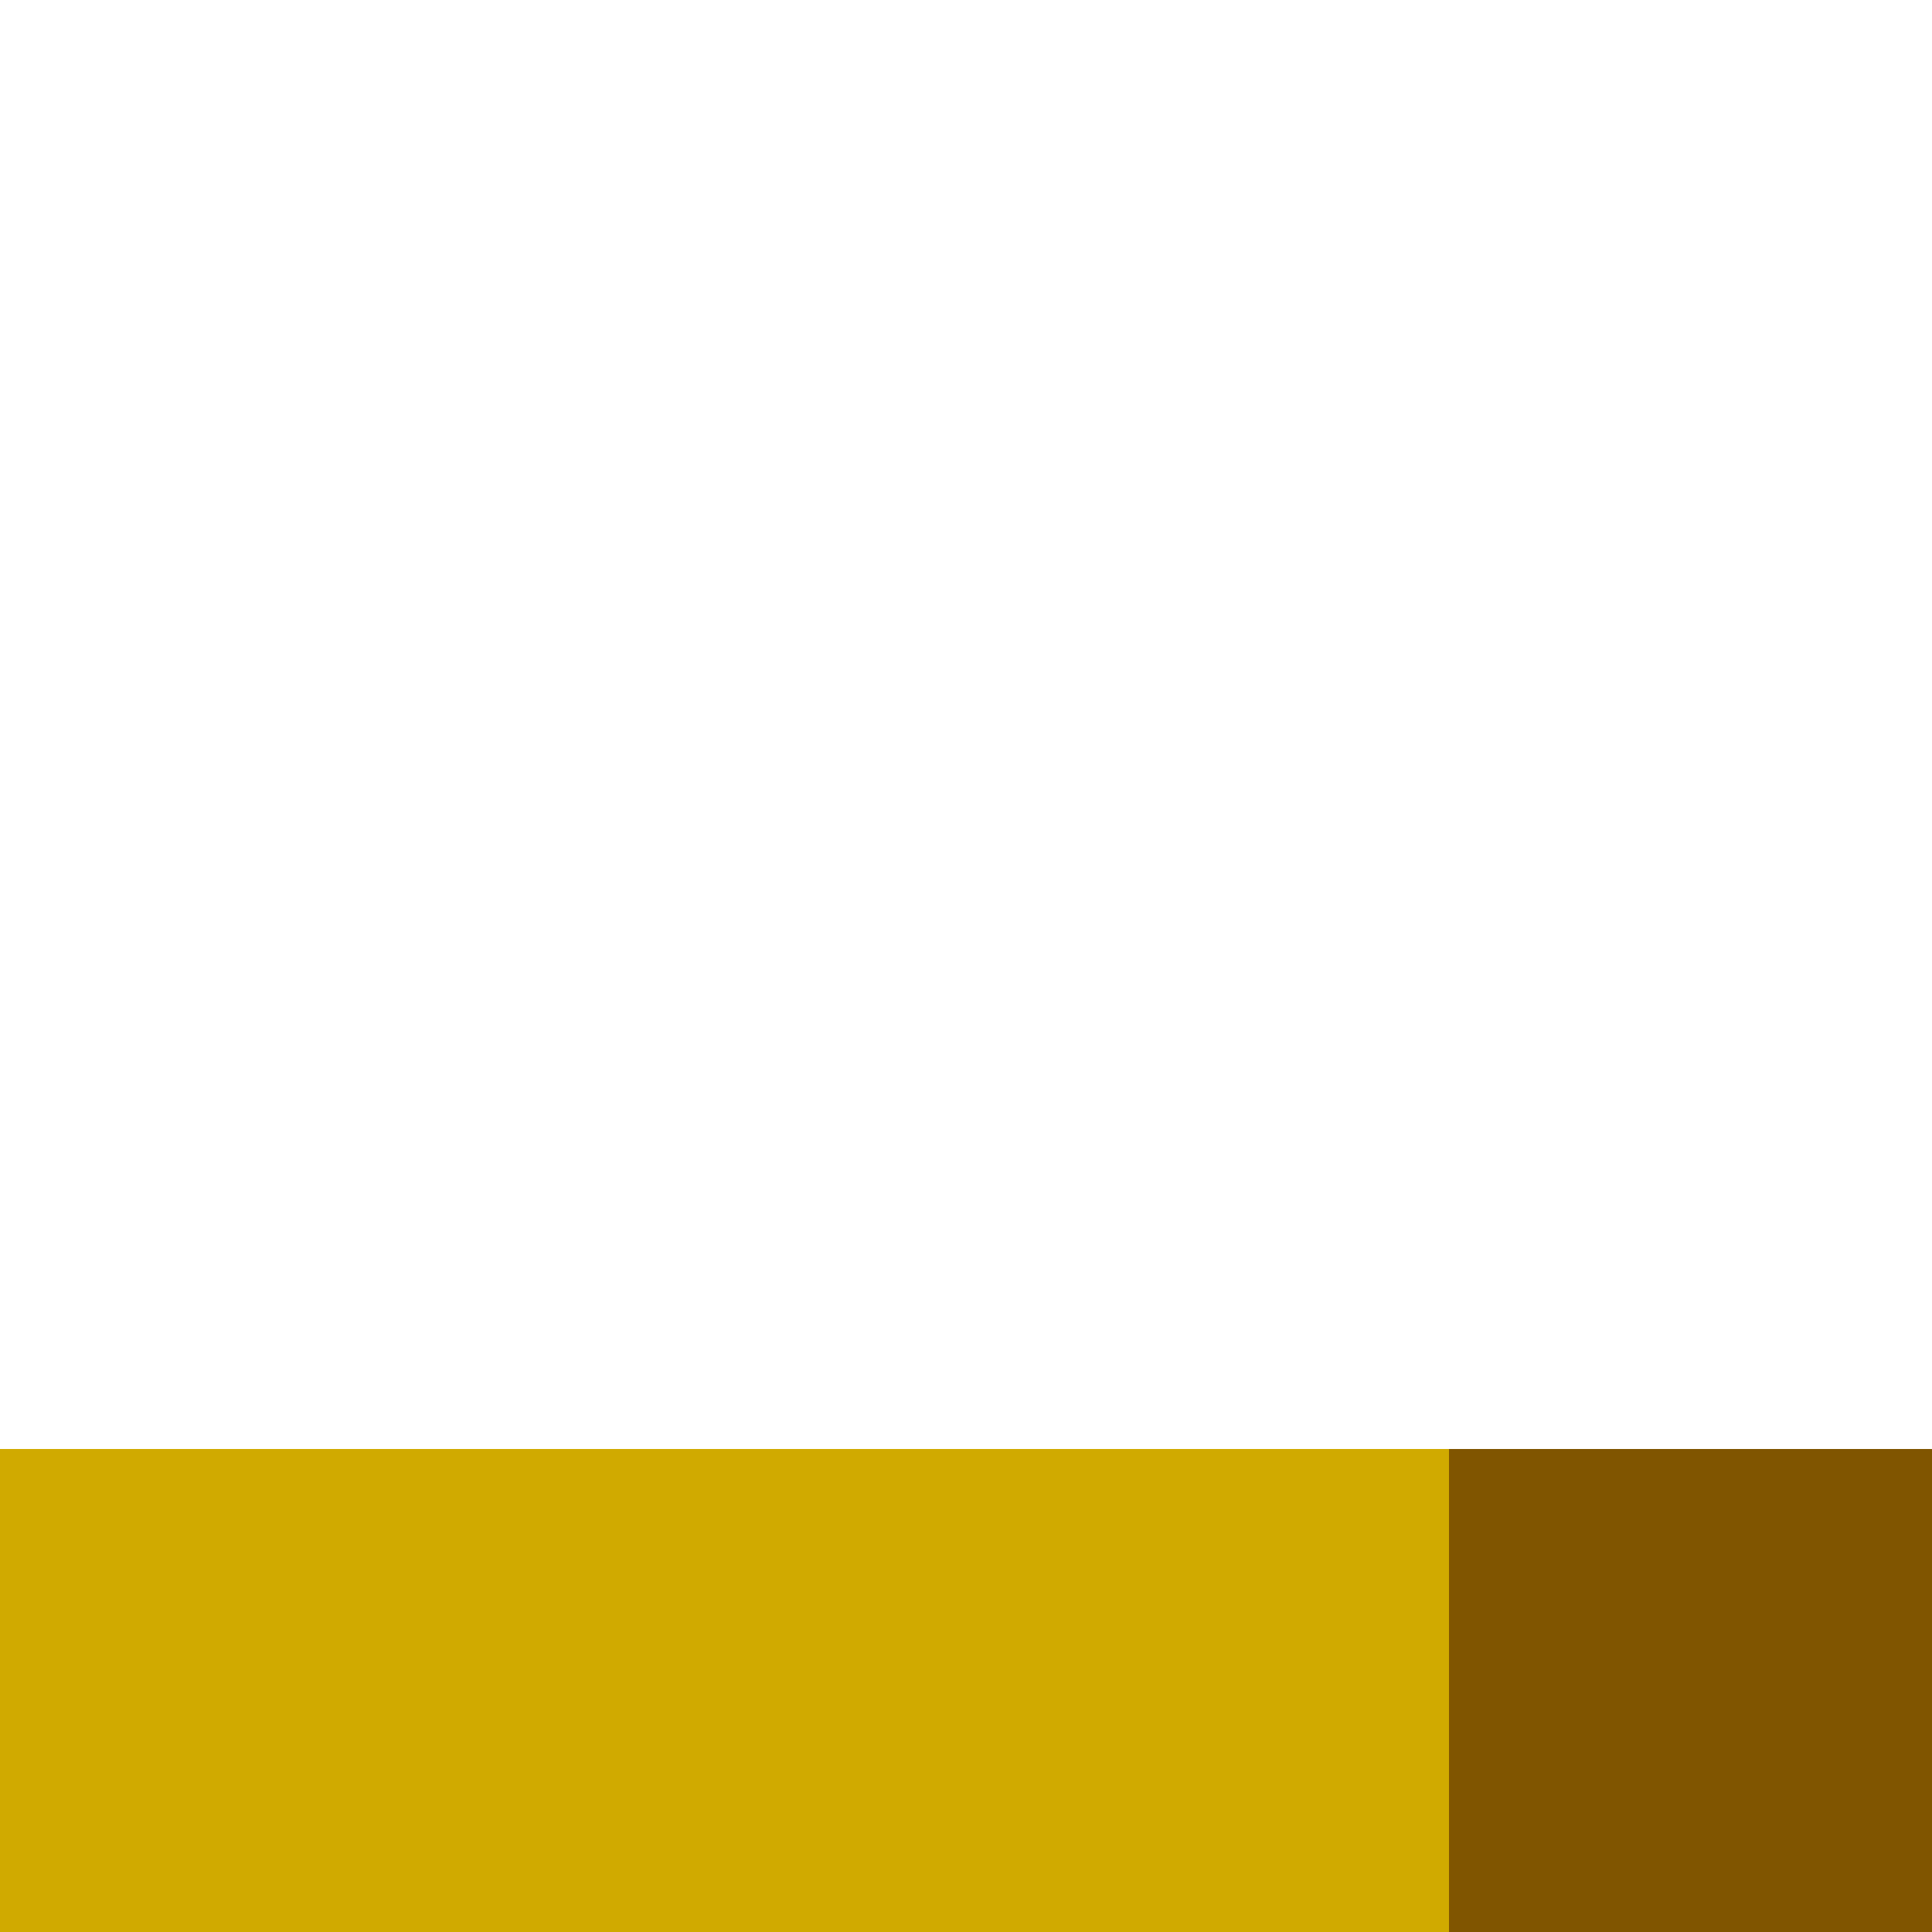
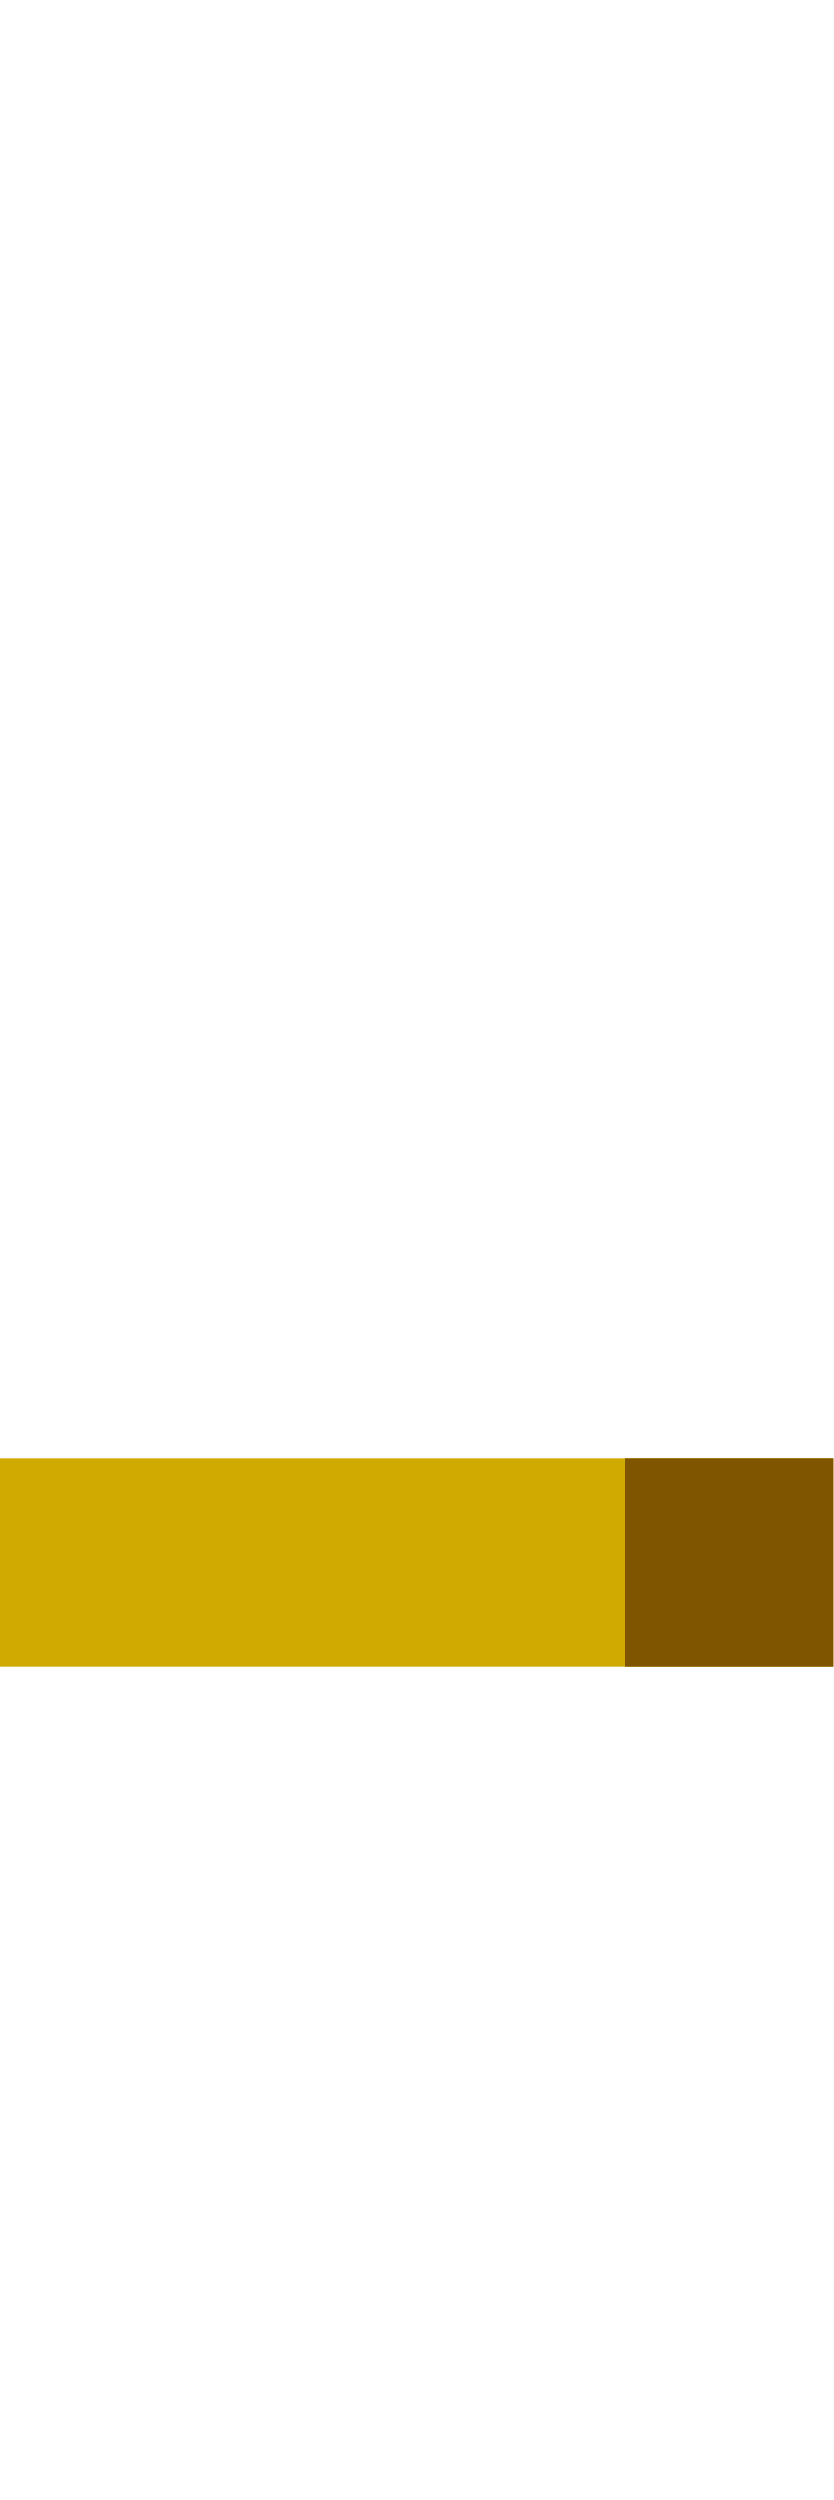
- <svg xmlns="http://www.w3.org/2000/svg" width="4" height="4" id="svg2" version="1.0" viewBox="0 0 4 4">
+ <svg xmlns="http://www.w3.org/2000/svg" width="4" height="12" id="svg2" version="1.0" viewBox="0 0 4 12">
  <defs id="defs4">
    </defs>
-   <g id="layer1" transform="translate(0,-12)">
+   <g id="layer1" transform="translate(0,-4)">
    <g id="g3800" transform="translate(-12,-8)">
-       <g id="g3774" transform="matrix(0,1,-1,0,36,8)">
+       <g id="g3774" transform="matrix(0,1,-1,0,36,4)">
        <rect transform="translate(12,20)" y="0" x="0" height="4" width="4" id="rect3772" style="fill:none;stroke:none" />
        <rect transform="translate(12,20)" y="0" x="3" height="4" width="1" id="rect2998" style="fill:#d0aa00;fill-opacity:1;stroke:none" />
        <rect transform="translate(12,20)" y="0" x="3" height="1" width="1" id="rect3770" style="fill:#805500;fill-opacity:1;stroke:none" />
      </g>
    </g>
  </g>
</svg>
